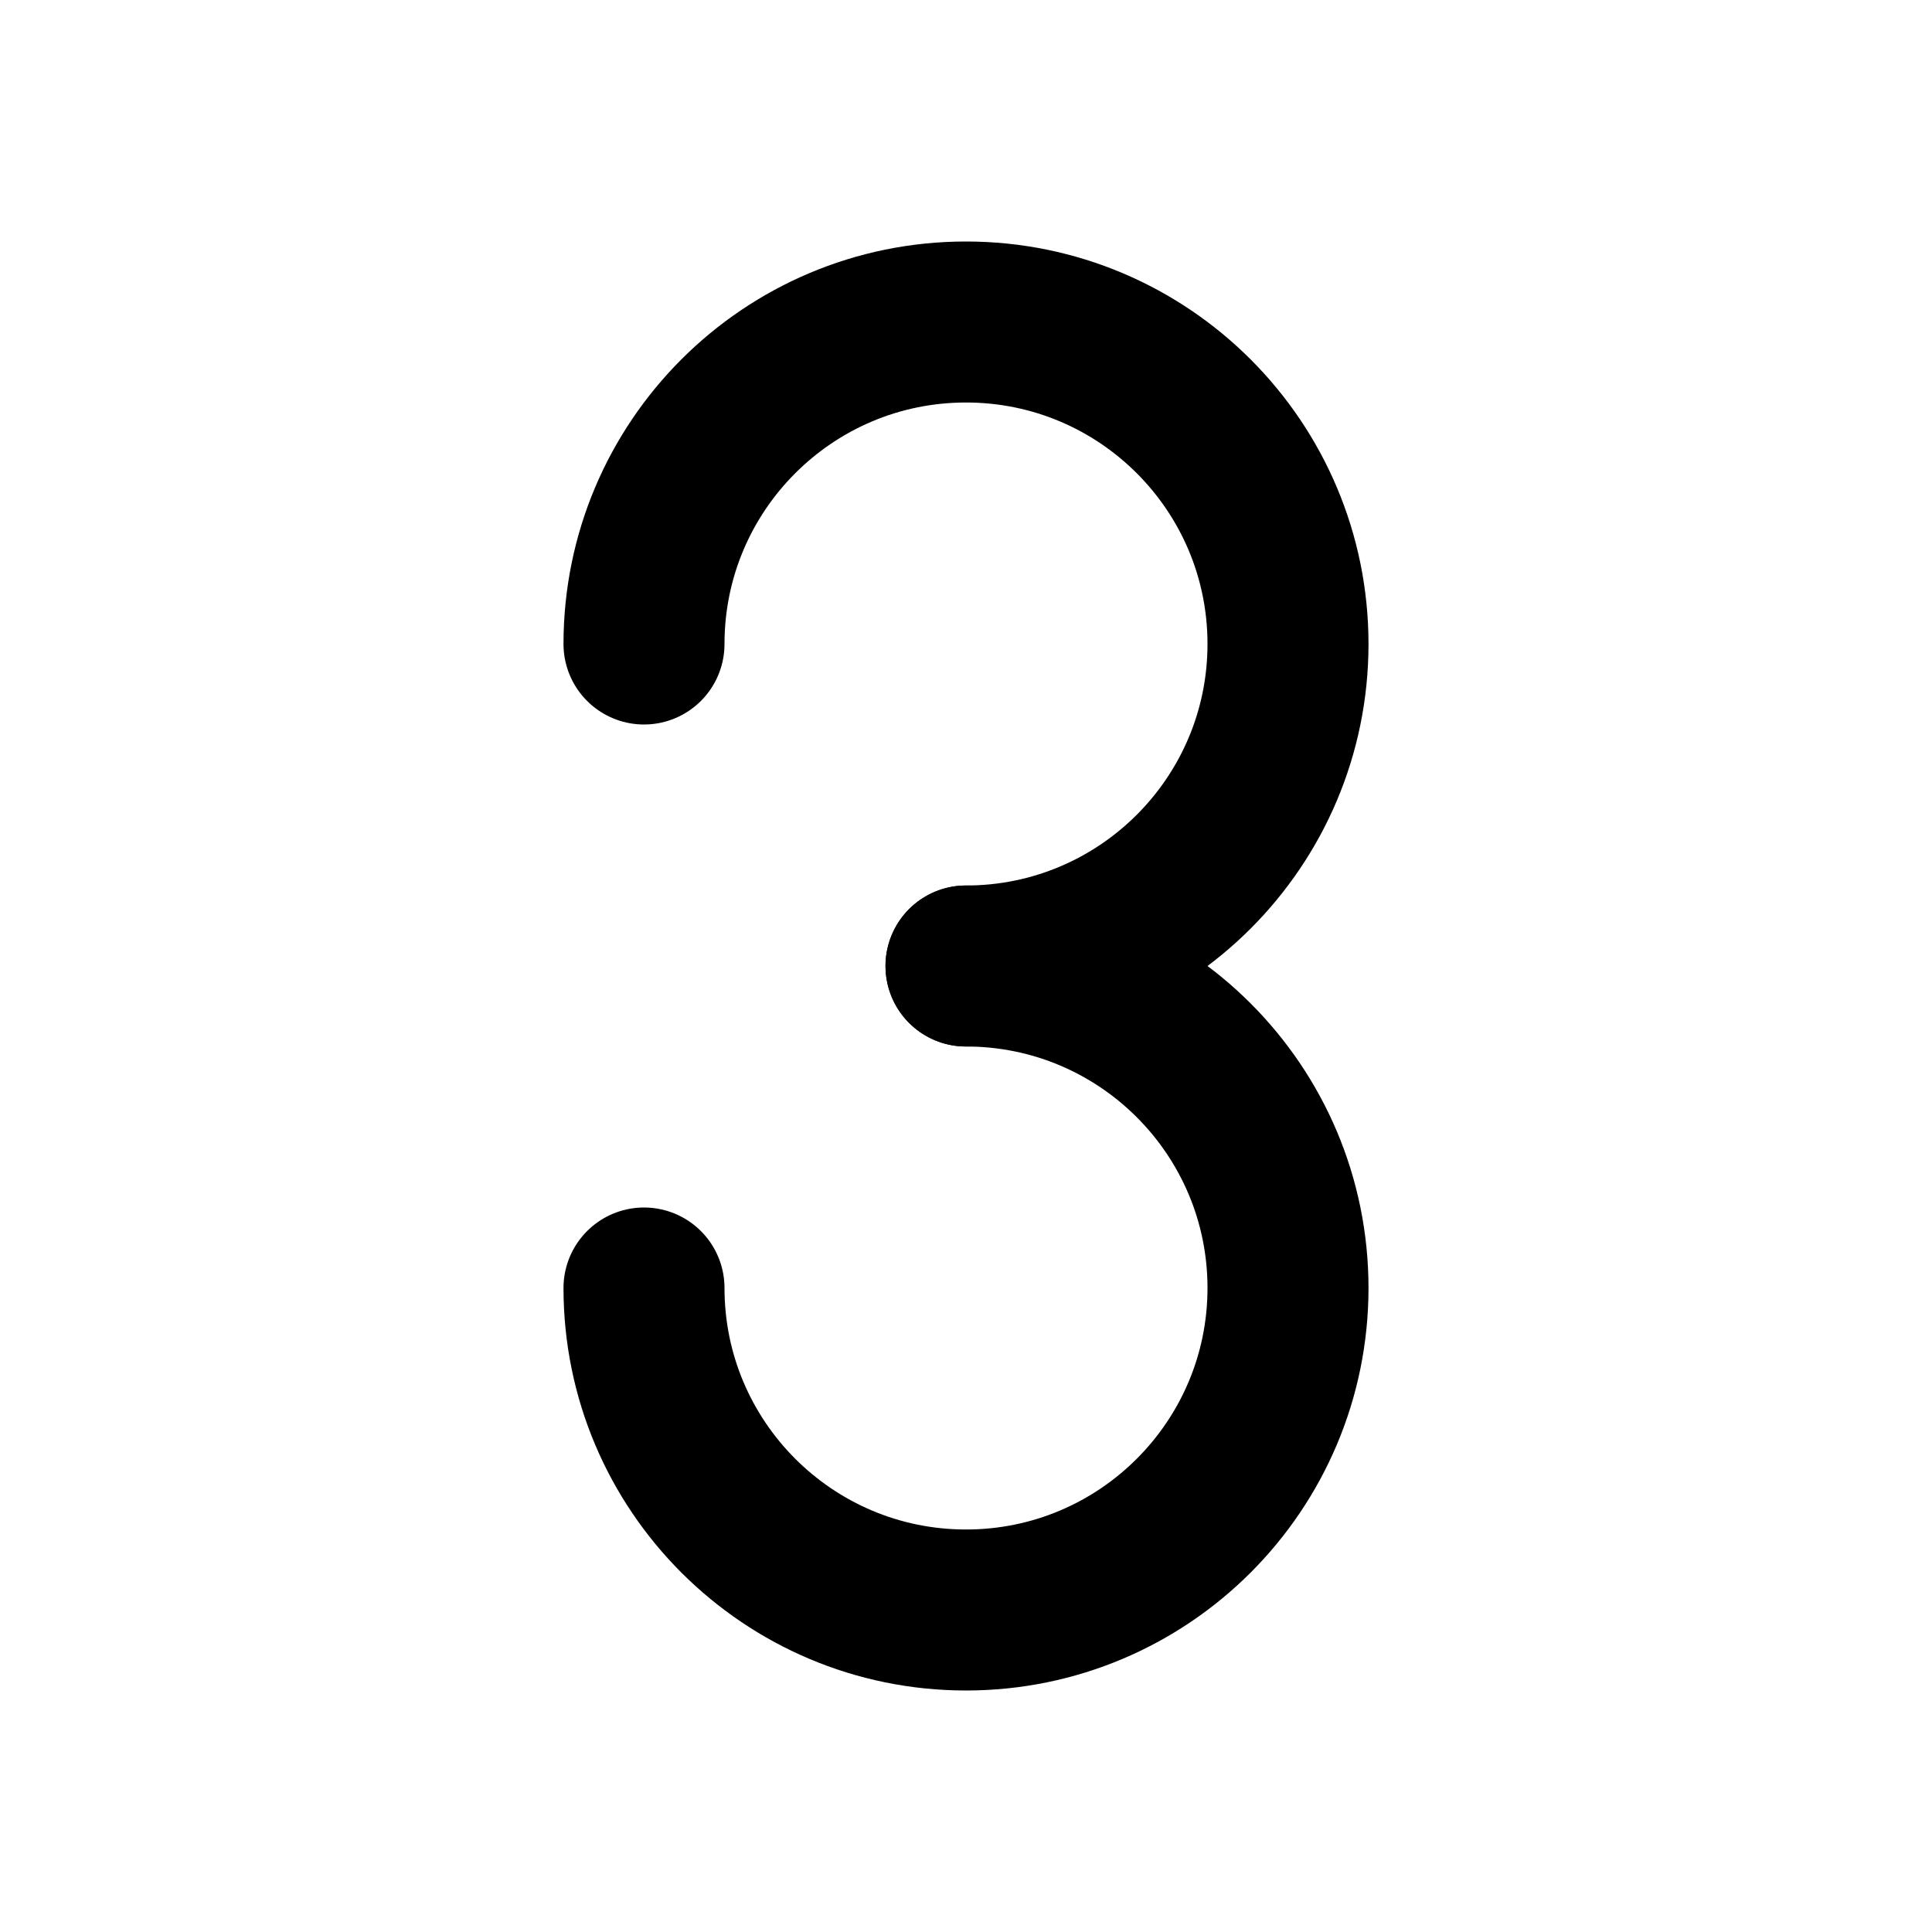
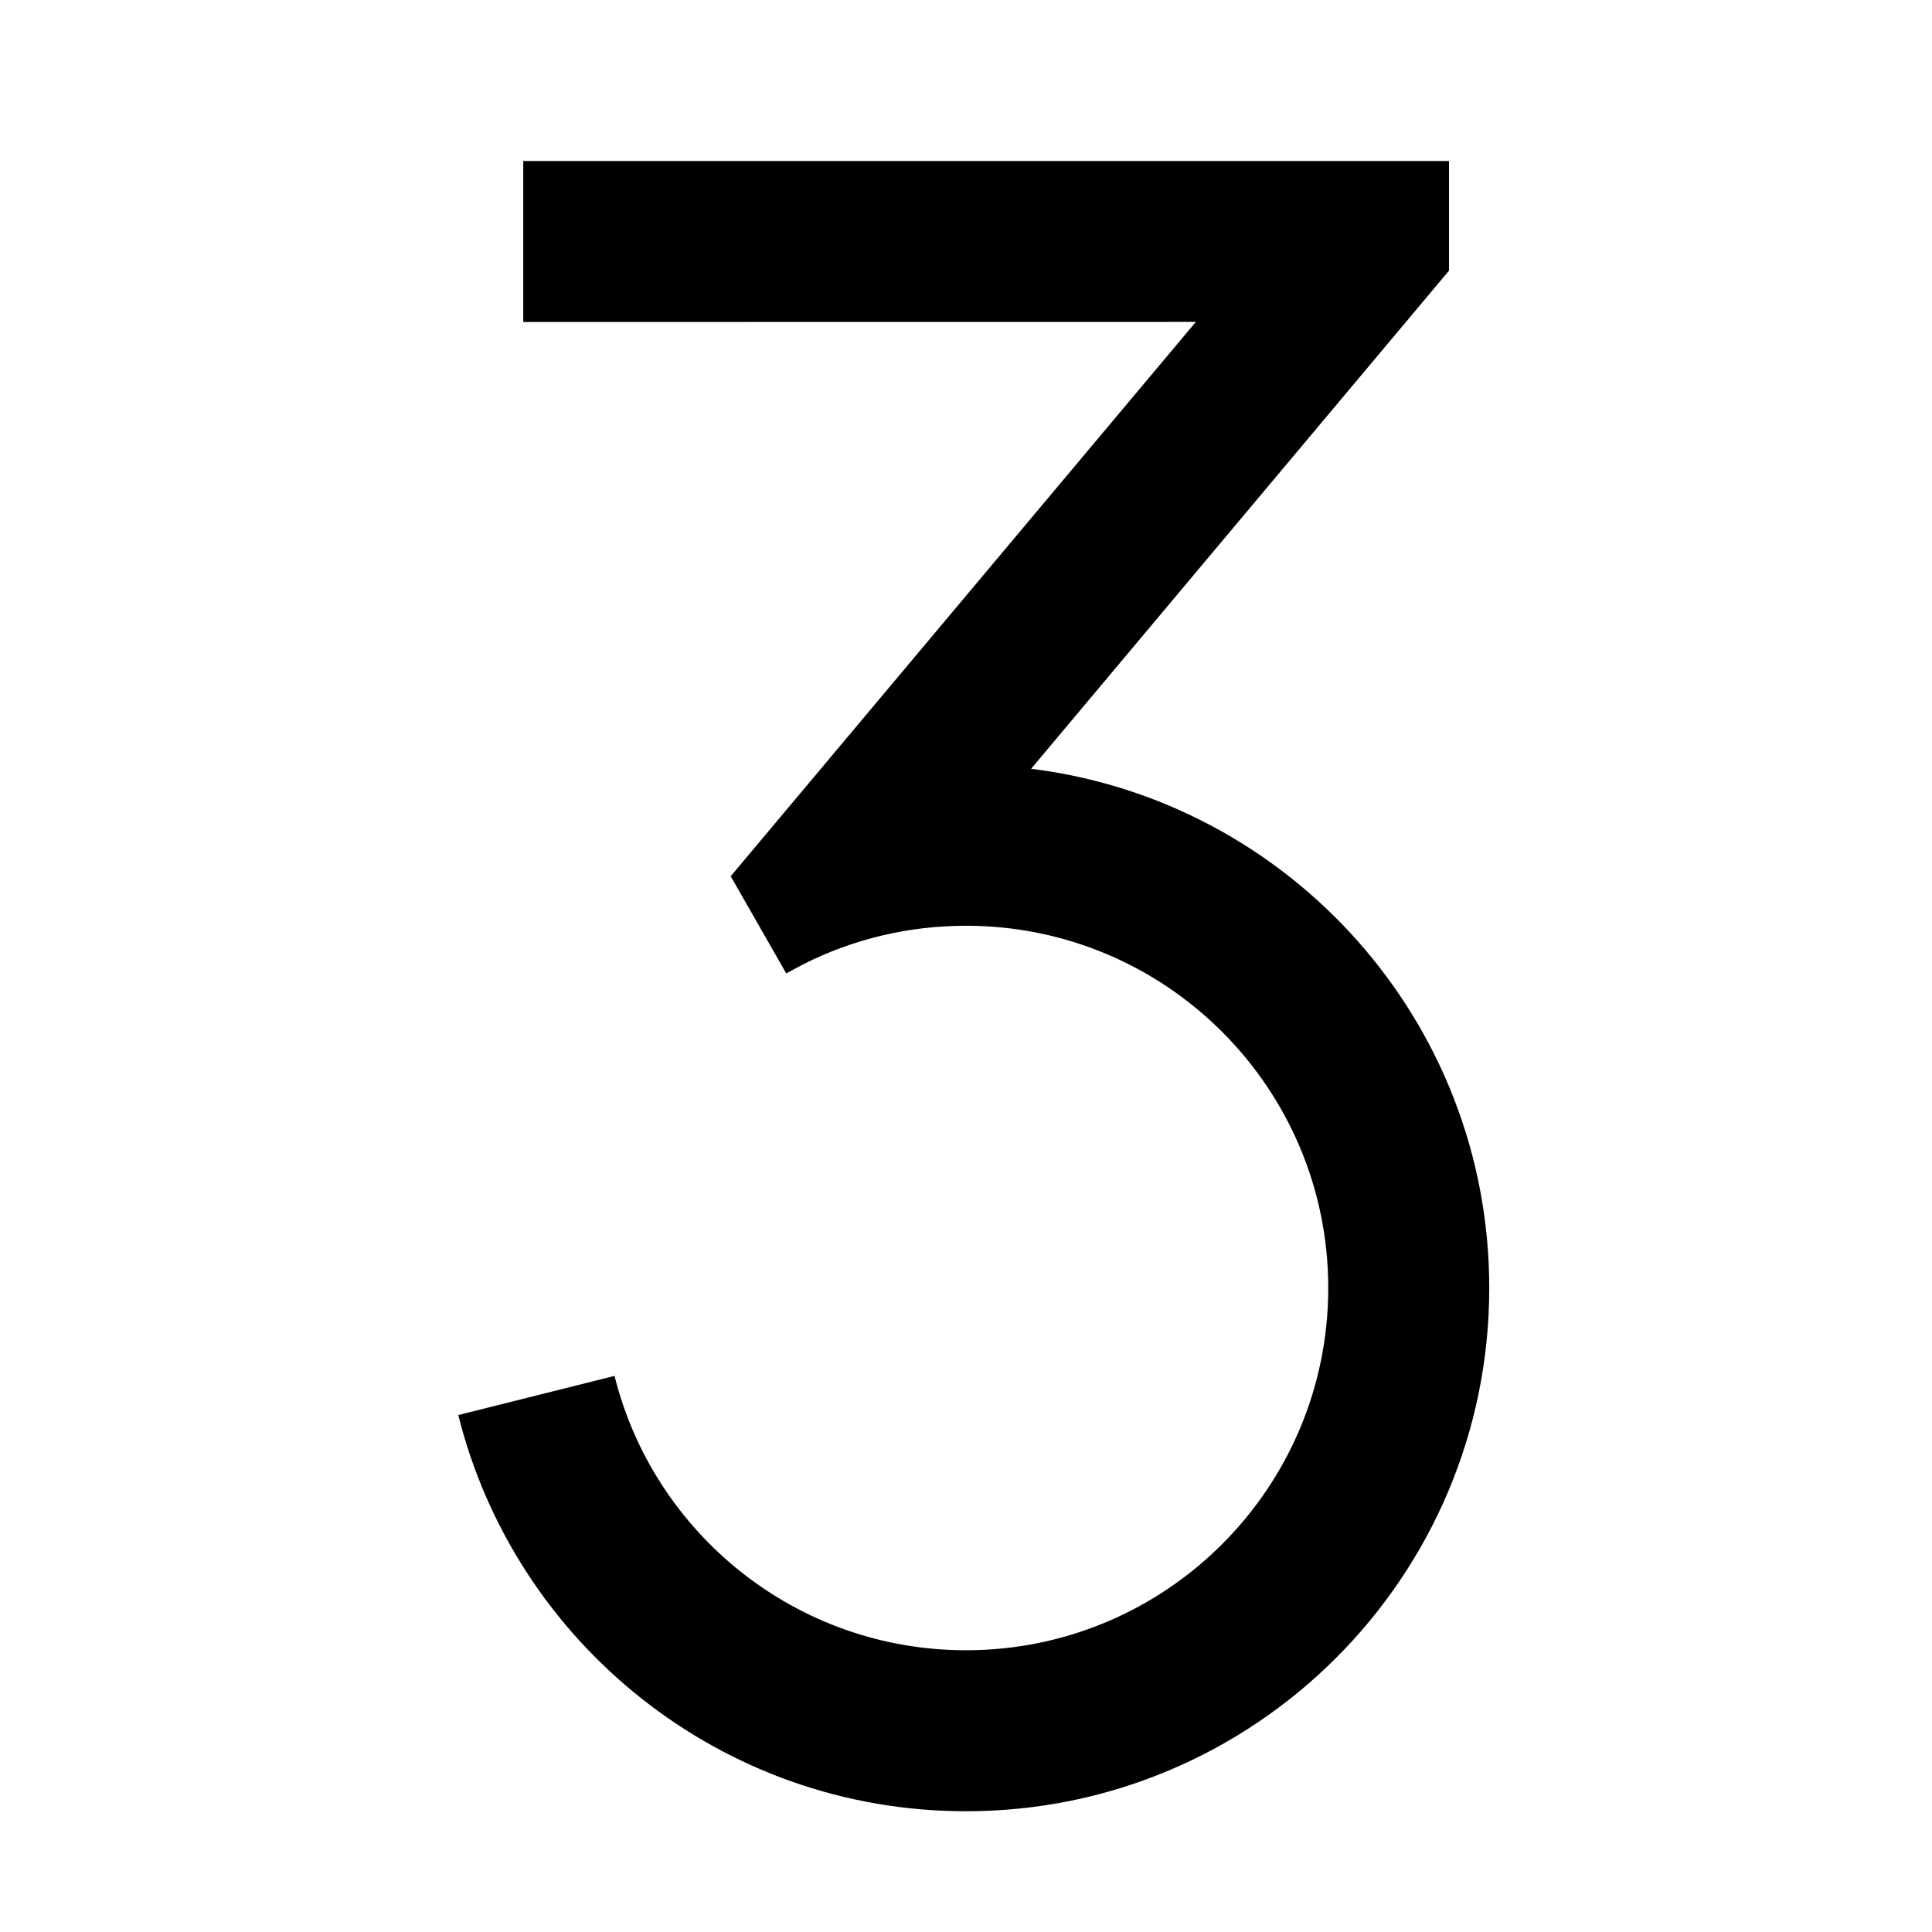
- <svg xmlns="http://www.w3.org/2000/svg" width="24" height="24" viewBox="0 0 24 24" fill="none" stroke="currentColor" stroke-width="2" stroke-linecap="round" stroke-linejoin="round" class="icon icon-tabler icons-tabler-outline icon-tabler-number-3">
-   <path stroke="none" d="M0 0h24v24H0z" fill="none" />
-   <path d="M12 12a4 4 0 1 0 -4 -4" />
-   <path d="M8 16a4 4 0 1 0 4 -4" />
+ <svg xmlns="http://www.w3.org/2000/svg" viewBox="0 0 24 24" fill="currentColor">
+   <path d="M18 2V3.362L12.809 9.55C16.017 9.948 18.5 12.684 18.5 16C18.5 19.59 15.59 22.5 12 22.5C8.954 22.5 6.398 20.405 5.693 17.578L7.634 17.092C8.122 19.05 9.891 20.5 12 20.5C14.485 20.5 16.5 18.485 16.5 16C16.5 13.515 14.485 11.5 12 11.5C11.28 11.5 10.598 11.669 9.995 11.97L9.767 12.092L9.077 10.885L14.855 3.999L6.5 4V2H18Z" />
</svg>
